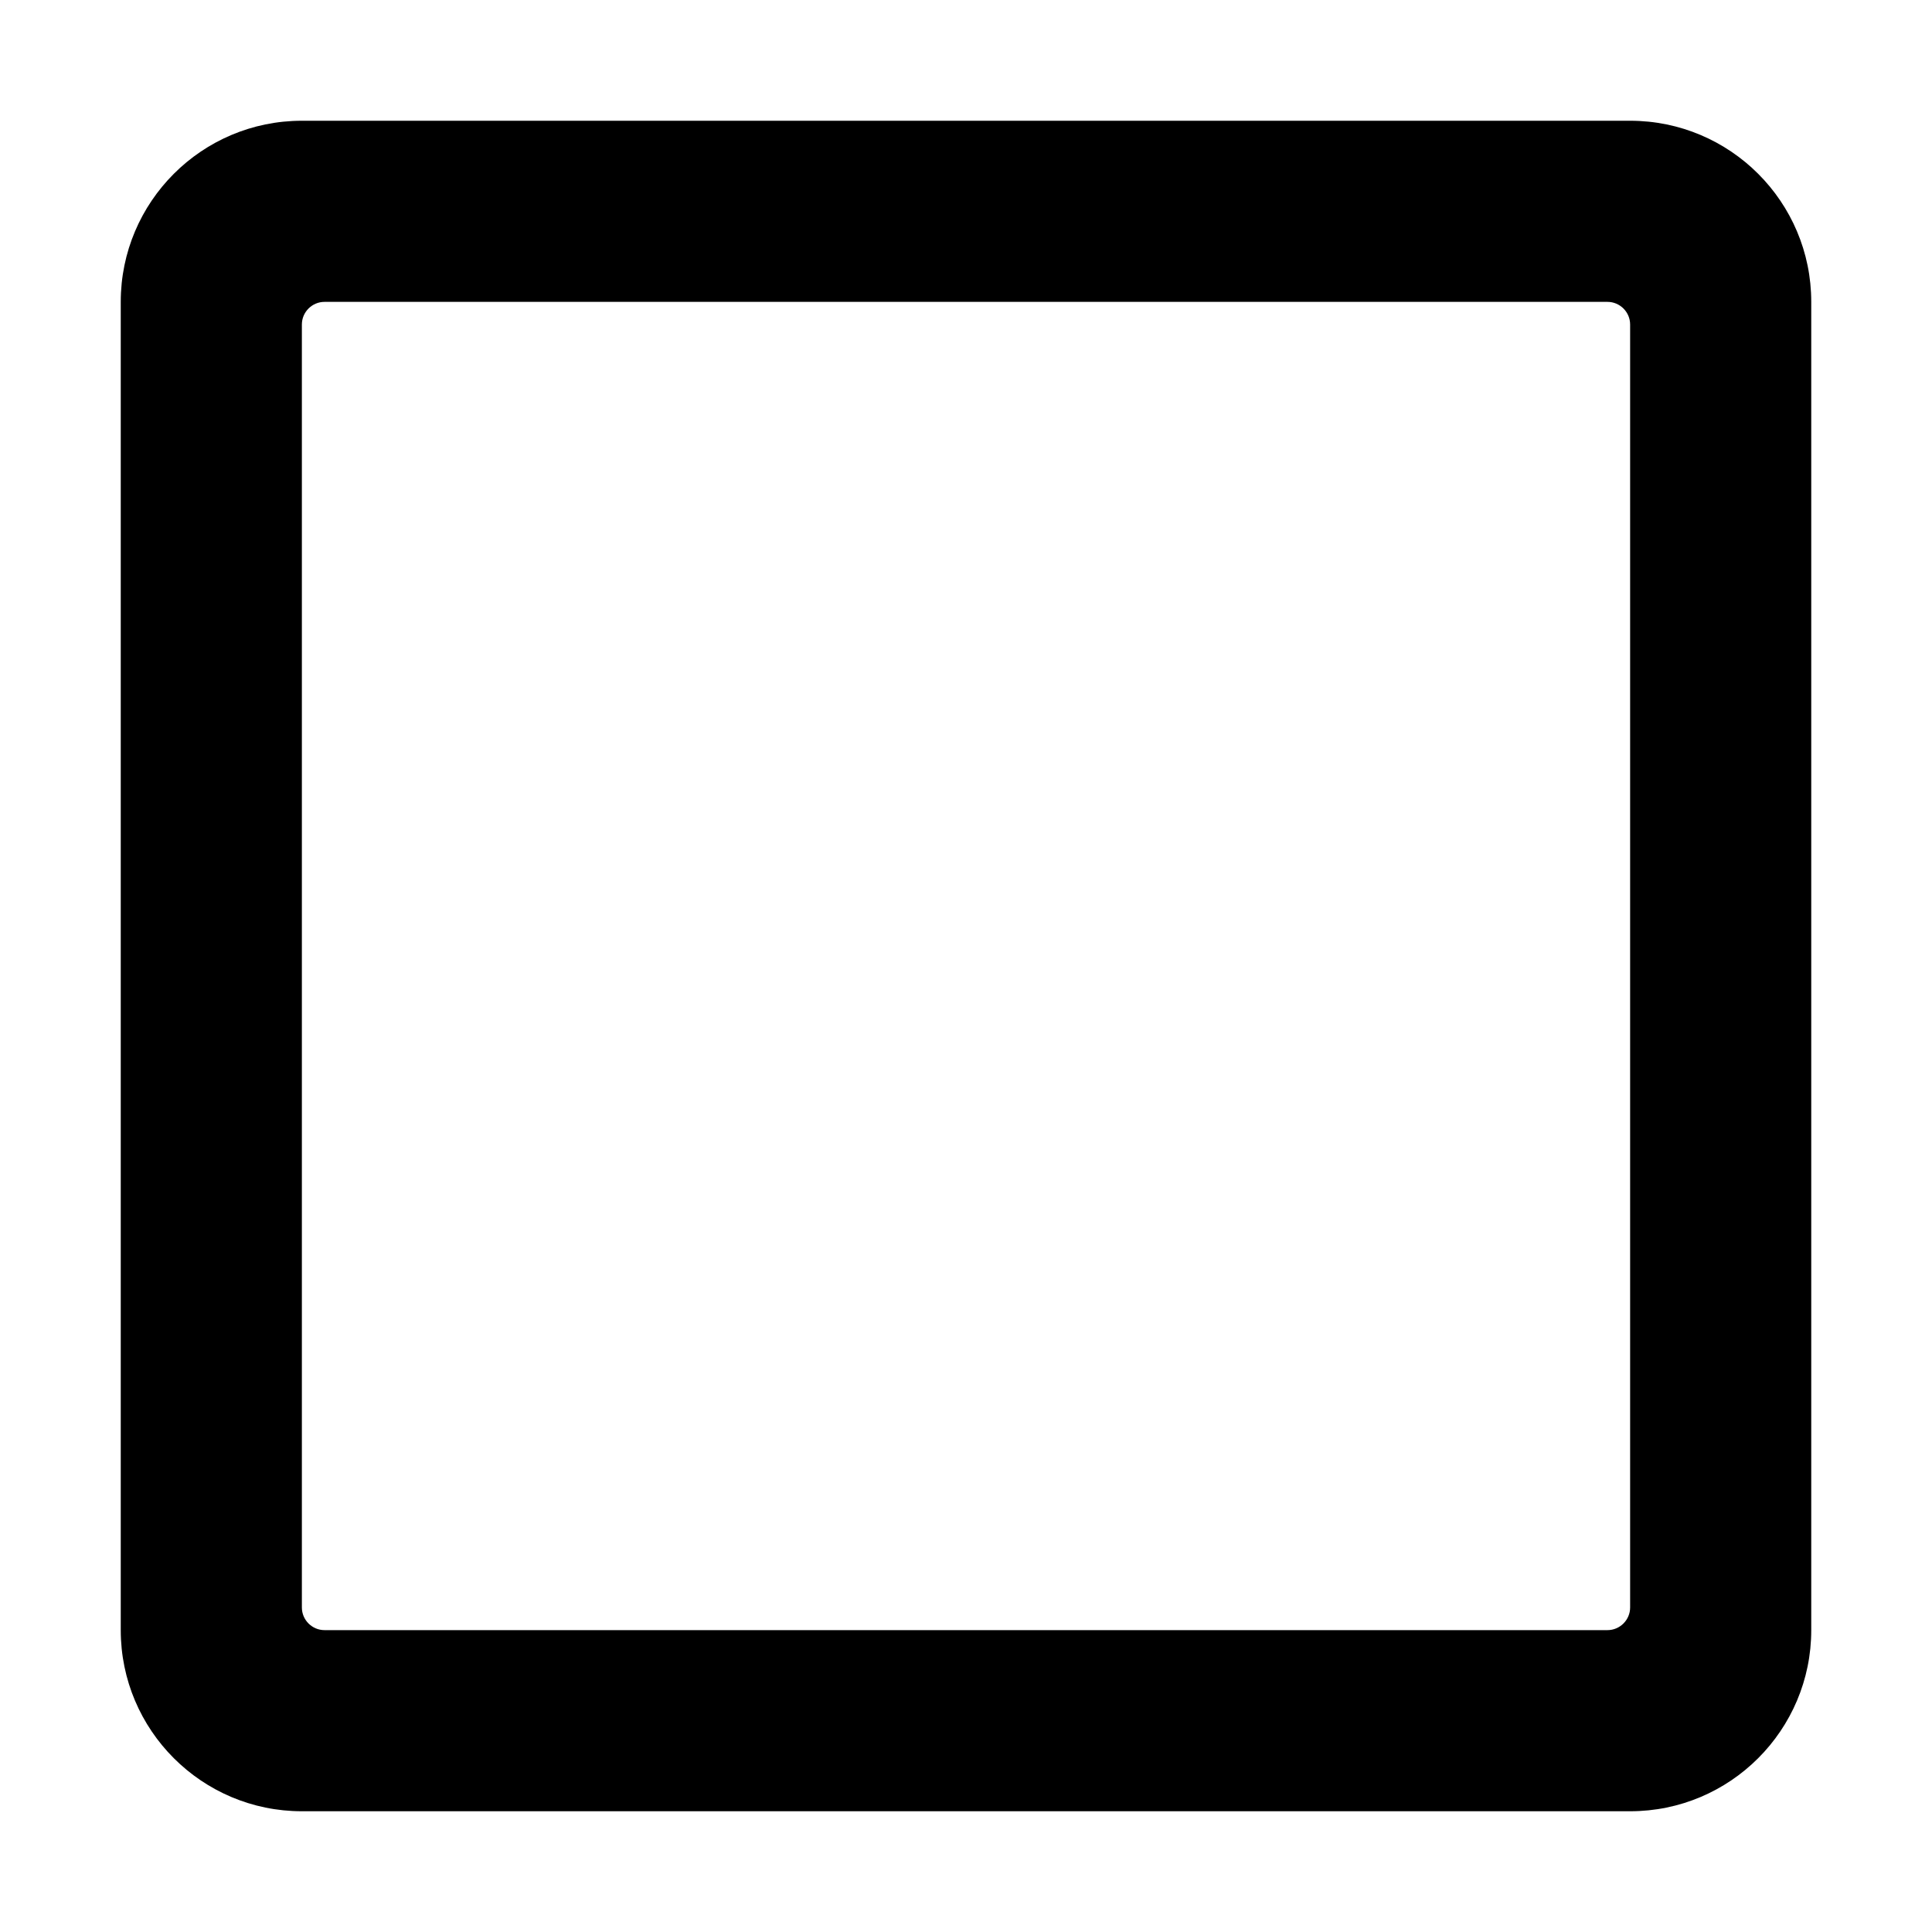
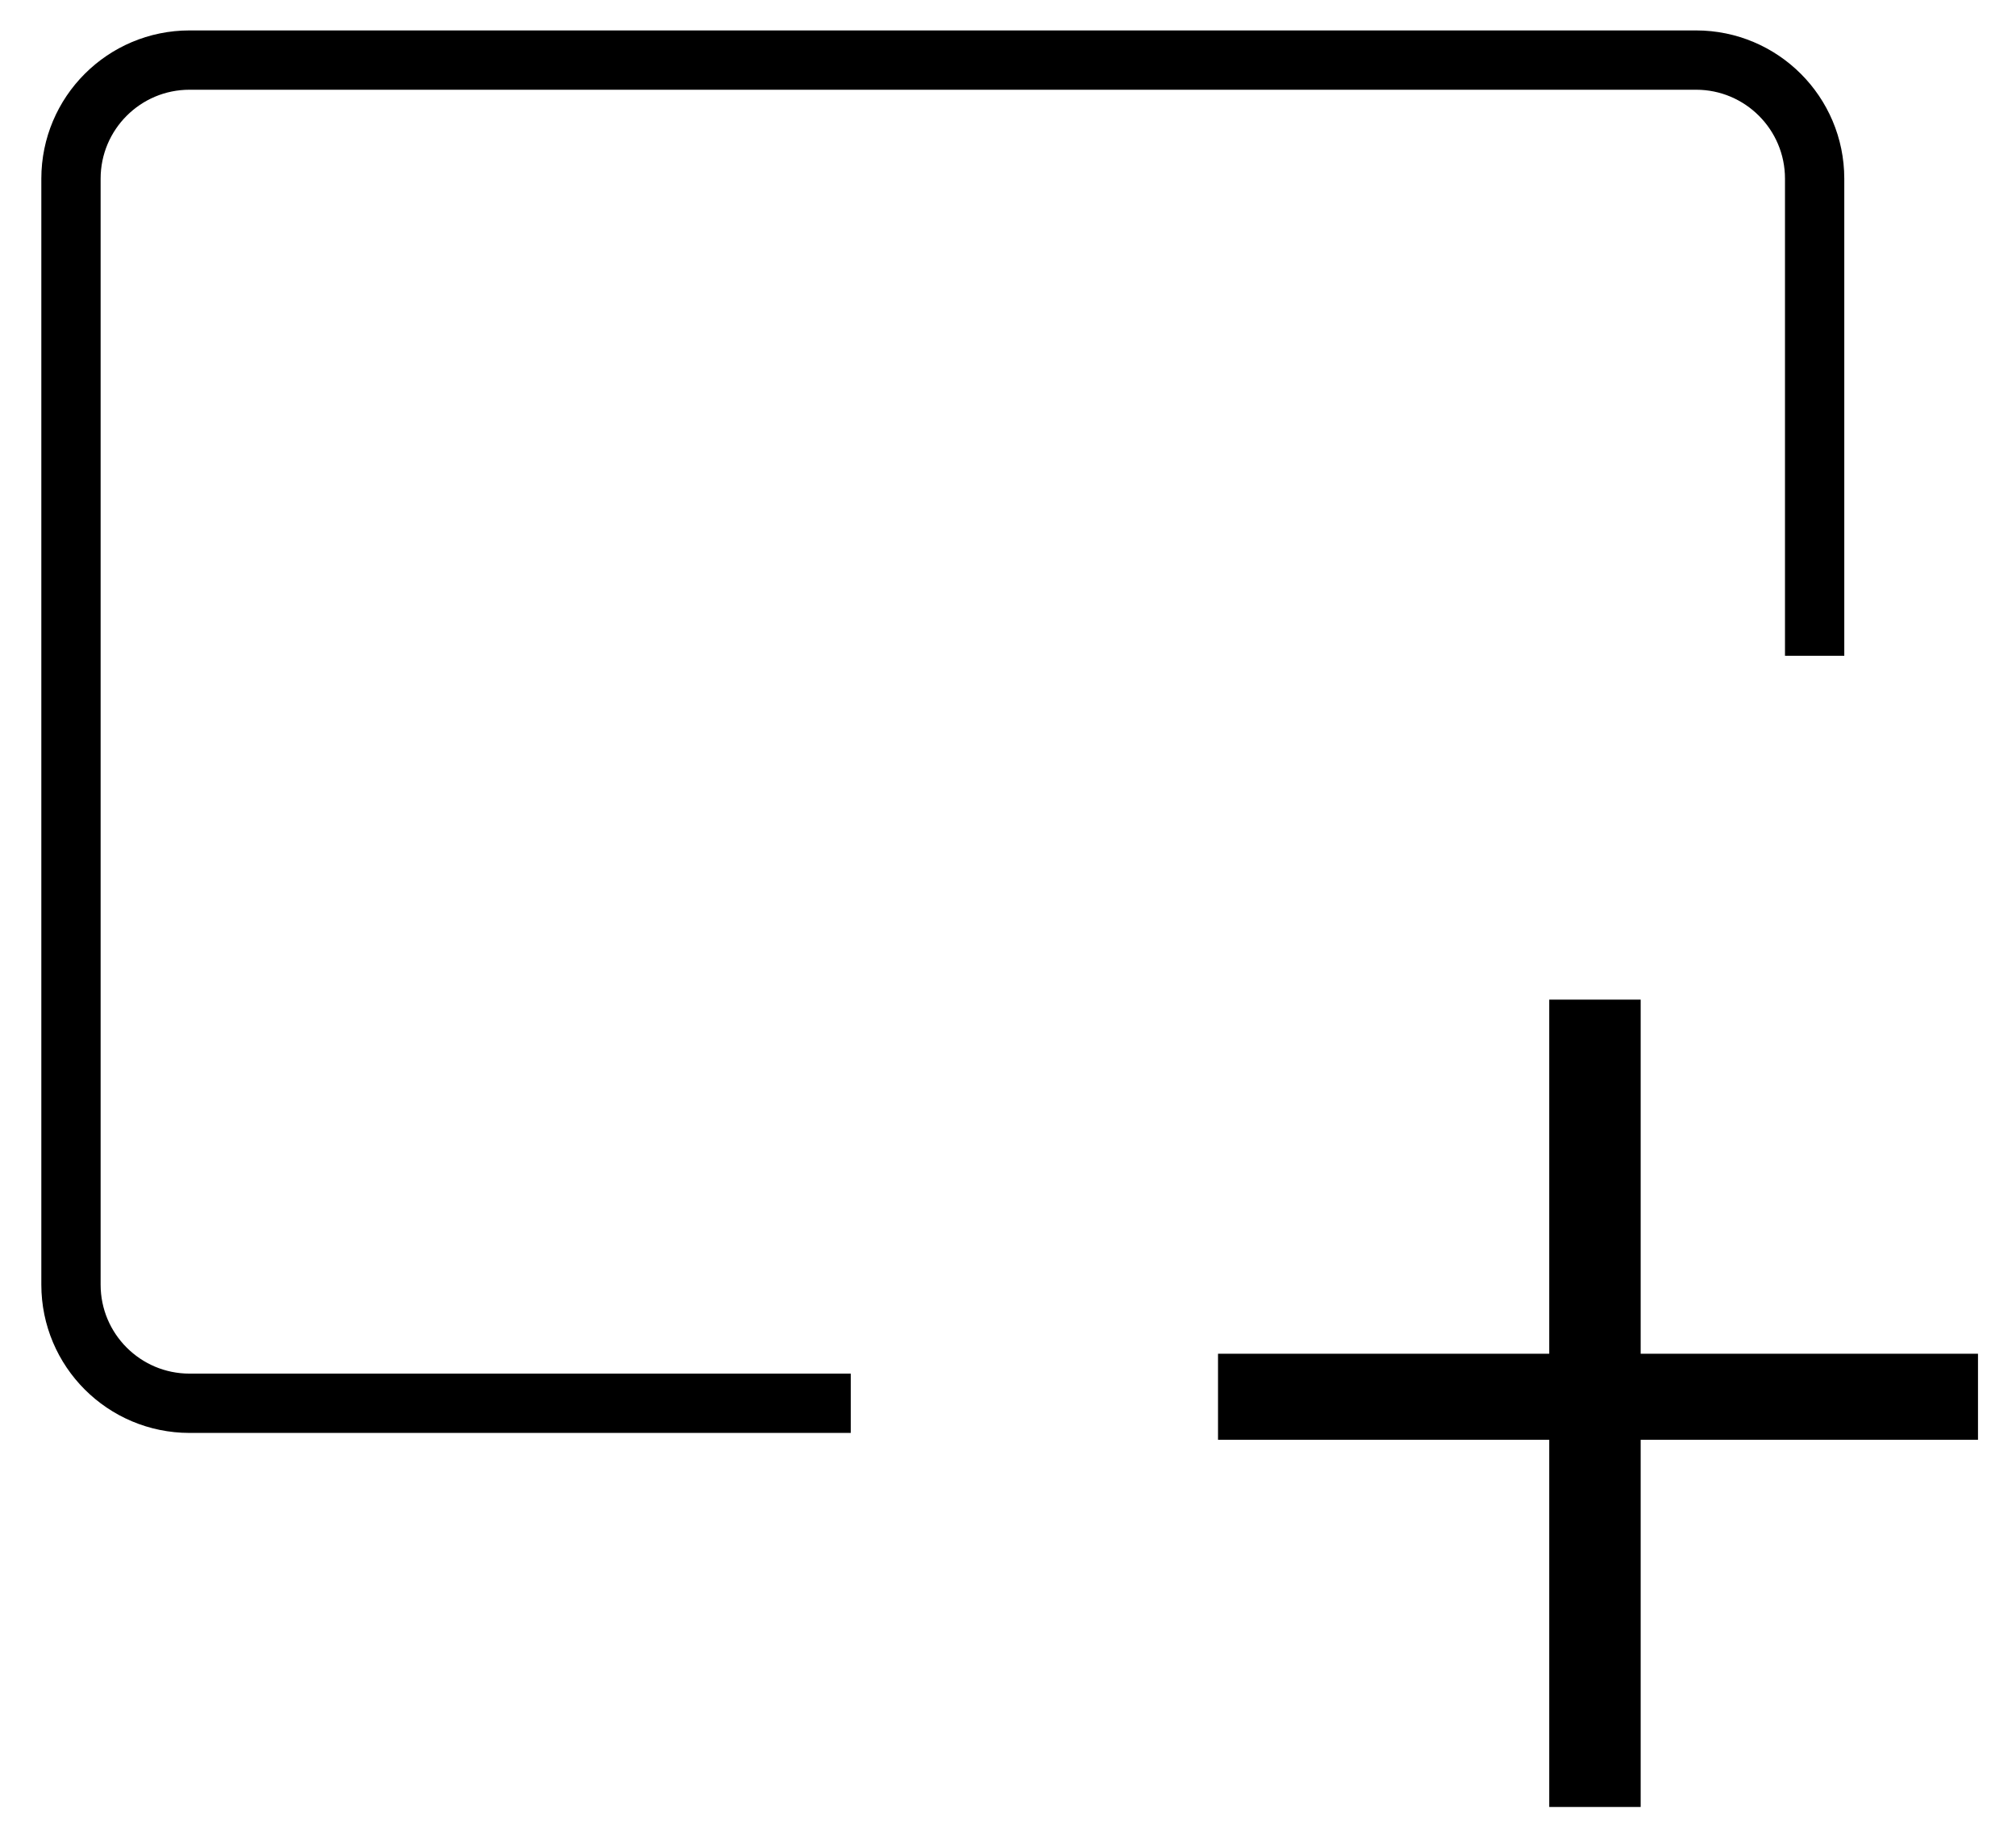
- <svg xmlns="http://www.w3.org/2000/svg" viewBox="0 0 448 512" aria-labelledby="title" width="1em" height="1em" fill="currentColor">
-   <path d="M400 32H48C21.5 32 0 53.5 0 80v352c0 26.5 21.5 48 48 48h352c26.5 0 48-21.5 48-48V80c0-26.5-21.5-48-48-48zm-6 400H54c-3.3 0-6-2.7-6-6V86c0-3.3 2.7-6 6-6h340c3.3 0 6 2.7 6 6v340c0 3.3-2.7 6-6 6z" />
+ <svg xmlns="http://www.w3.org/2000/svg" width="34" height="31" viewBox="0 0 34 31" fill="none">
+   <path d="M33.359 22.826V24.277H20.542V22.826H33.359ZM27.67 16.855V30.468H26.128V16.855H27.67Z" fill="black" />
+   <path d="M14.348 23.661H3.197C2.093 23.661 1.197 22.766 1.197 21.661V3.013C1.197 1.908 2.093 1.013 3.197 1.013H28.604C29.708 1.013 30.604 1.908 30.604 3.013V11.058" stroke="black" />
</svg>
